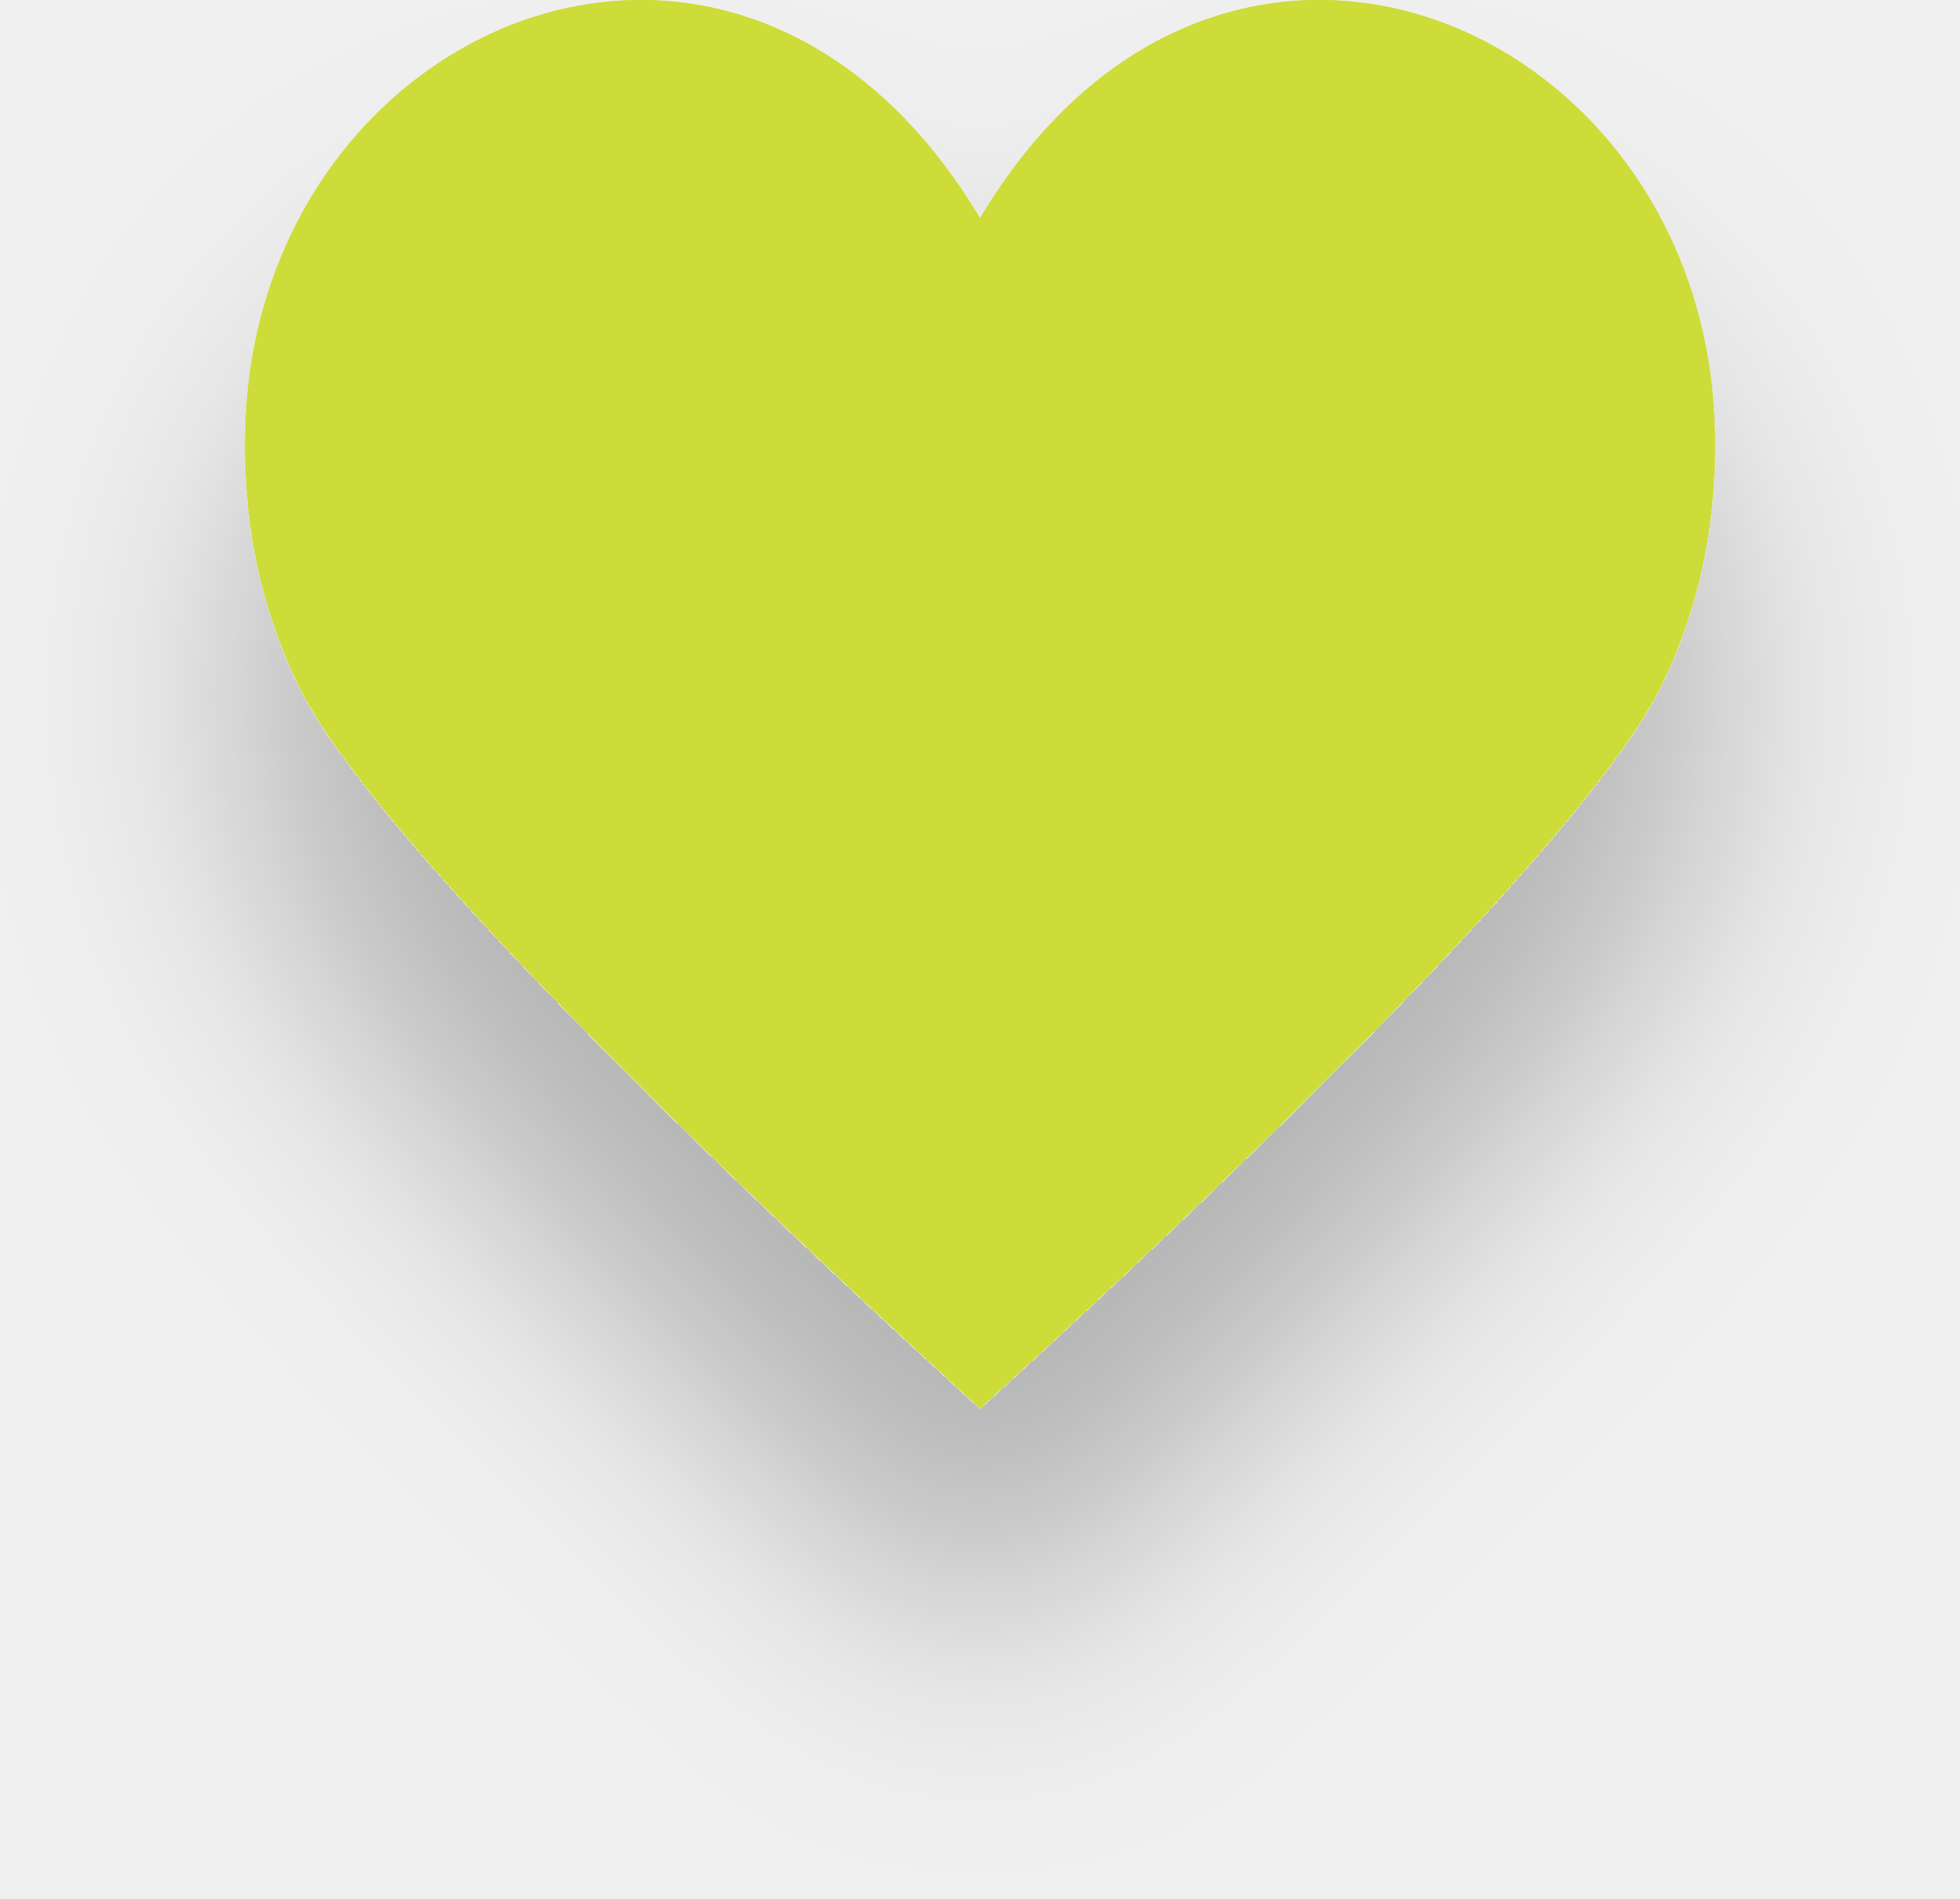
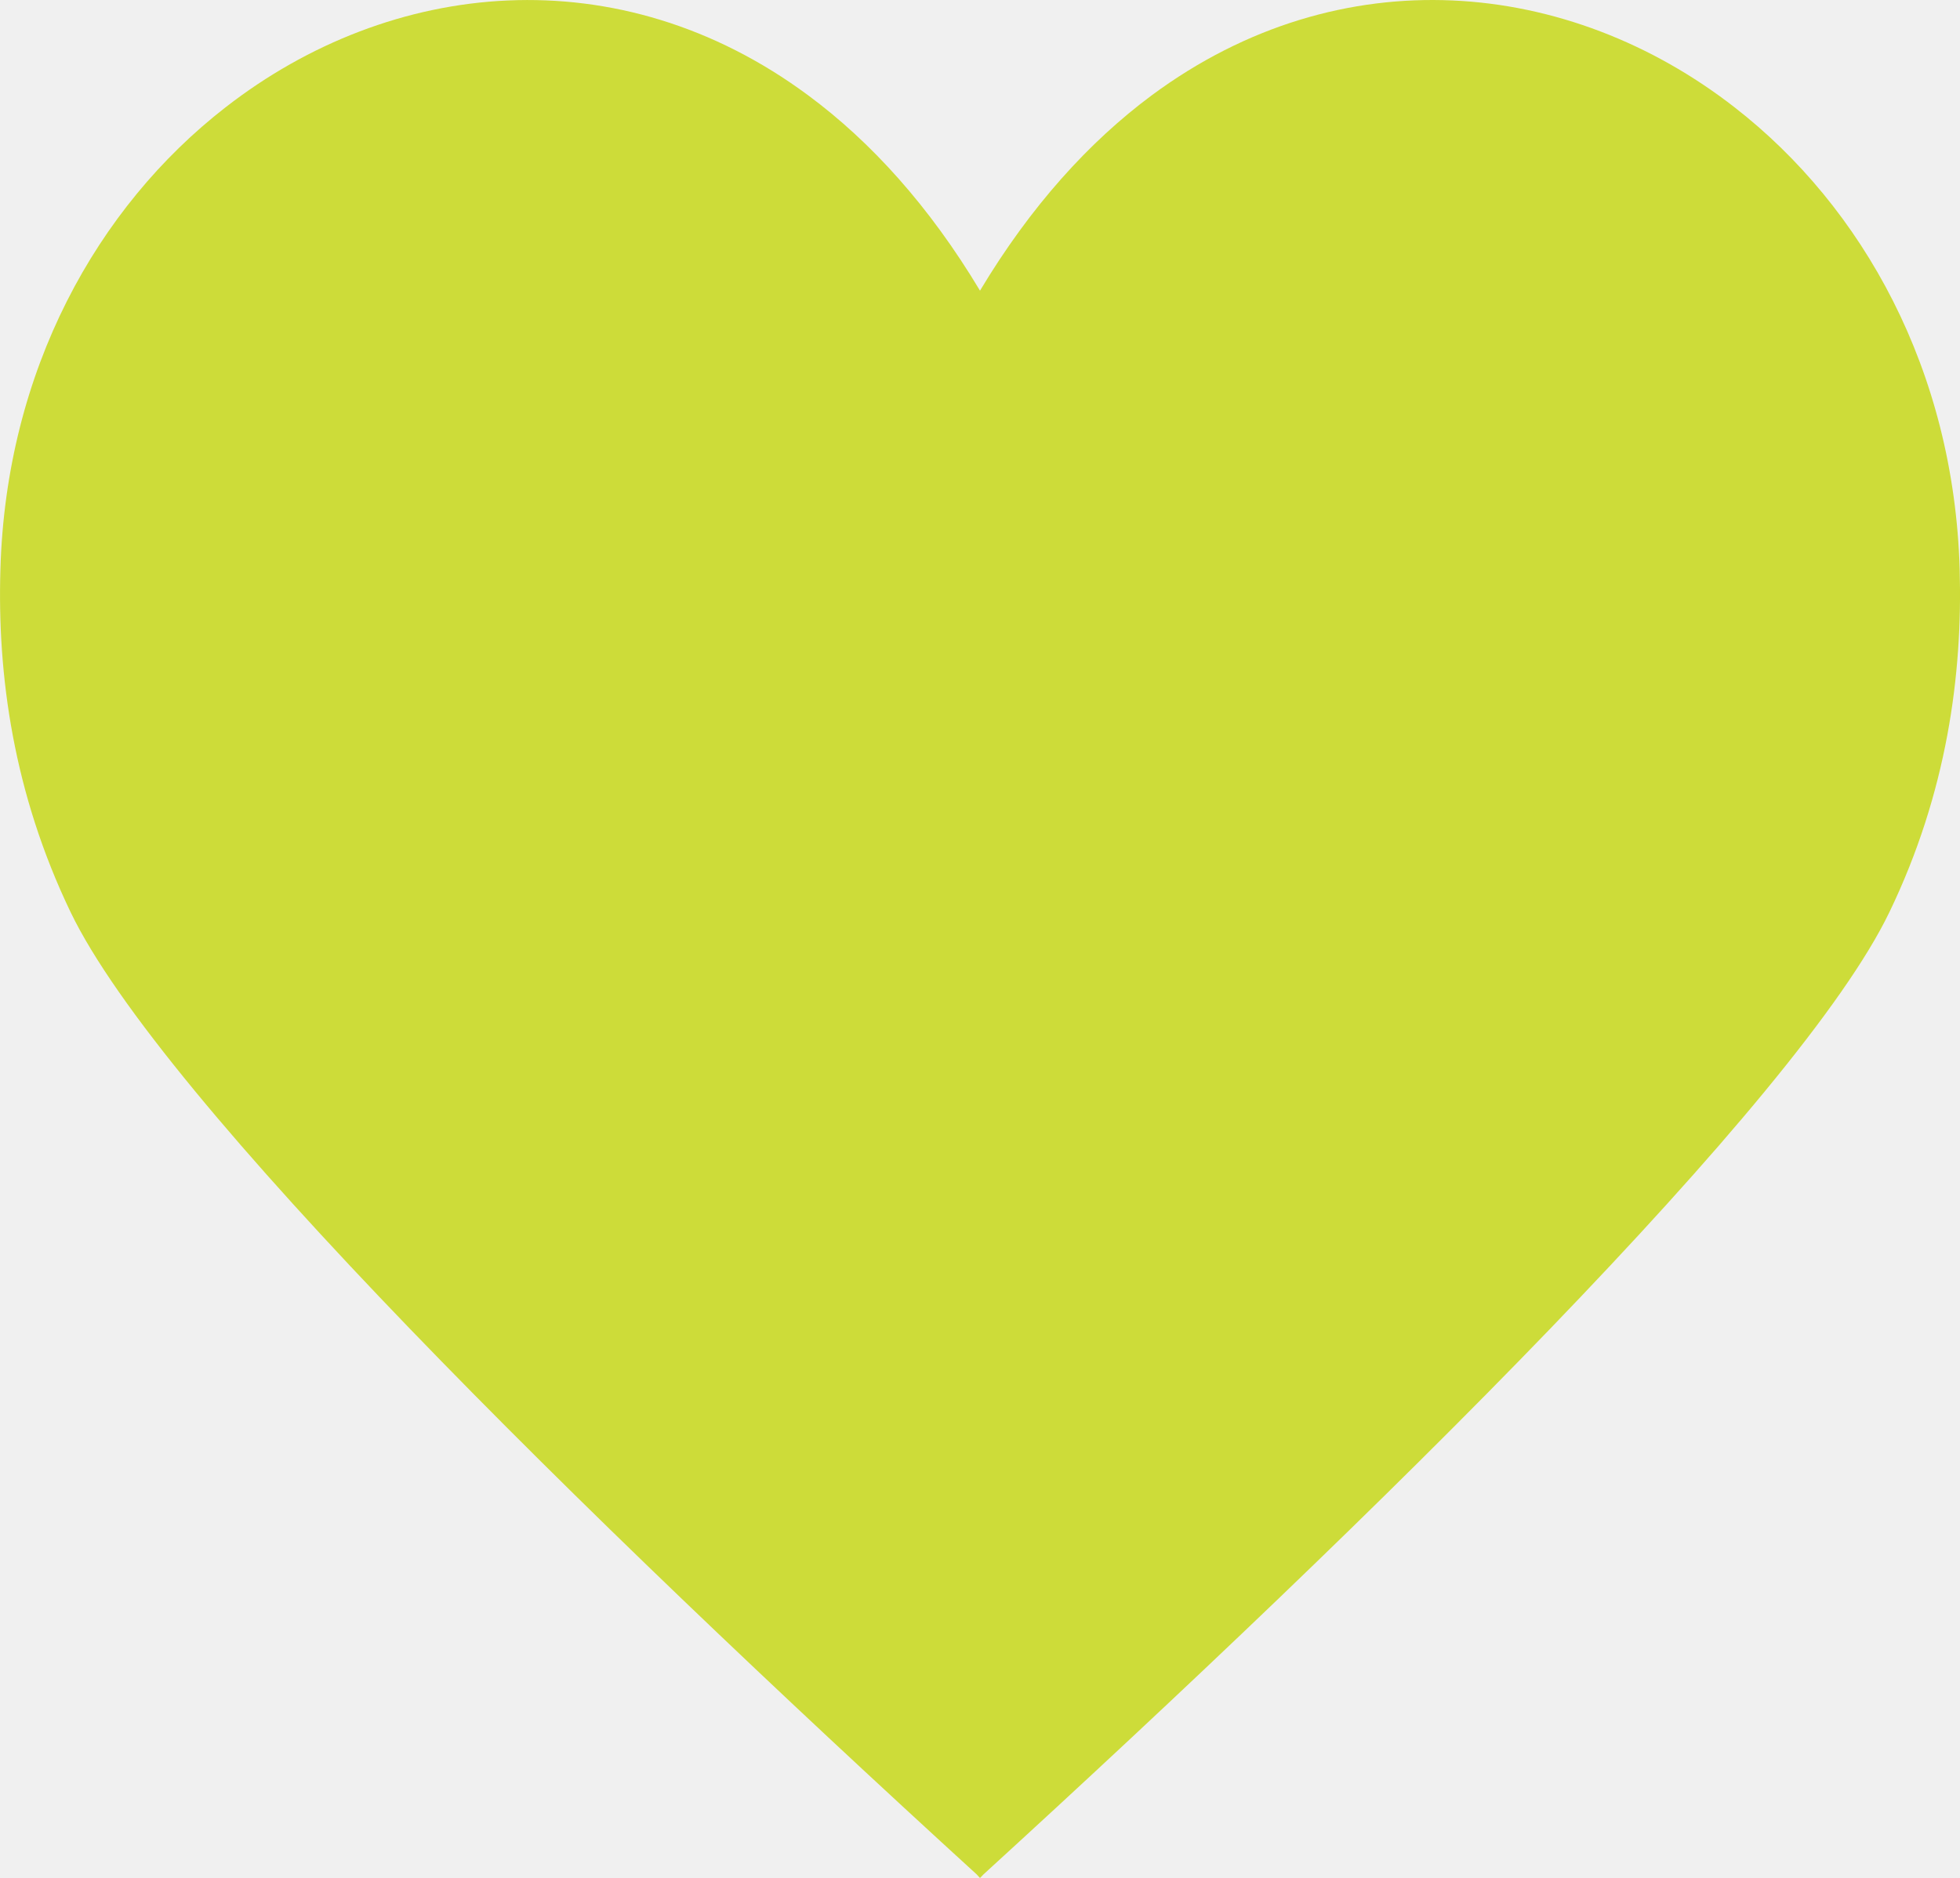
- <svg xmlns="http://www.w3.org/2000/svg" width="32" height="31" viewBox="0 0 32 31" fill="none">
-   <g filter="url(#filter0_d_578_8)">
-     <mask id="path-1-inside-1_578_8" fill="white">
-       <path d="M27.996 6.974C27.926 4.539 26.813 2.537 25.239 1.314C23.214 -0.262 20.423 -0.551 18.102 1.168C17.337 1.737 16.62 2.525 16 3.56C15.38 2.525 14.665 1.737 13.898 1.169C11.578 -0.551 8.787 -0.262 6.761 1.315C5.186 2.538 4.074 4.54 4.005 6.975C3.966 8.268 4.163 9.711 4.864 11.171C5.966 13.463 11.142 18.558 15.96 22.958L15.998 23L16 22.998L16.002 23L16.042 22.958C20.858 18.559 26.033 13.464 27.136 11.171C27.839 9.711 28.033 8.267 27.996 6.974Z" />
-     </mask>
-     <path d="M27.996 6.974C27.926 4.539 26.813 2.537 25.239 1.314C23.214 -0.262 20.423 -0.551 18.102 1.168C17.337 1.737 16.62 2.525 16 3.56C15.38 2.525 14.665 1.737 13.898 1.169C11.578 -0.551 8.787 -0.262 6.761 1.315C5.186 2.538 4.074 4.54 4.005 6.975C3.966 8.268 4.163 9.711 4.864 11.171C5.966 13.463 11.142 18.558 15.96 22.958L15.998 23L16 22.998L16.002 23L16.042 22.958C20.858 18.559 26.033 13.464 27.136 11.171C27.839 9.711 28.033 8.267 27.996 6.974Z" fill="#CDDC39" />
-     <path d="M27.996 6.974L-81.959 10.126L-81.959 10.128L27.996 6.974ZM25.239 1.314L-42.316 88.126L-42.292 88.144L-42.269 88.162L25.239 1.314ZM18.102 1.168L-47.379 -87.219L-47.452 -87.164L-47.526 -87.11L18.102 1.168ZM16 3.56L-78.378 60.065L16 217.7L110.378 60.065L16 3.56ZM13.898 1.169L-51.61 89.536L-51.599 89.544L-51.588 89.552L13.898 1.169ZM6.761 1.315L74.24 88.186L74.281 88.154L74.323 88.121L6.761 1.315ZM4.005 6.975L113.957 10.221L113.958 10.175L113.959 10.127L4.005 6.975ZM4.864 11.171L-94.283 58.814L-94.278 58.825L-94.273 58.835L4.864 11.171ZM15.96 22.958L97.29 -51.106L93.882 -54.848L90.144 -58.262L15.96 22.958ZM15.998 23L-65.332 97.064L12.736 182.791L94.238 100.321L15.998 23ZM16 22.998L94.222 -54.342L15.981 -133.475L-62.24 -54.323L16 22.998ZM16.002 23L-62.219 100.339L18.145 181.621L96.285 98.198L16.002 23ZM16.042 22.958L-58.142 -58.263L-61.309 -55.37L-64.241 -52.24L16.042 22.958ZM27.136 11.171L-71.982 -36.533L-71.987 -36.523L-71.991 -36.513L27.136 11.171ZM137.95 3.821C136.947 -31.177 120.473 -63.983 92.747 -85.535L-42.269 88.162C-66.847 69.058 -81.095 40.255 -81.959 10.126L137.95 3.821ZM92.794 -85.498C56.539 -113.711 -0.762 -121.755 -47.379 -87.219L83.583 89.555C41.607 120.653 -10.11 113.187 -42.316 88.126L92.794 -85.498ZM-47.526 -87.11C-61.057 -77.05 -71.153 -65.011 -78.378 -52.945L110.378 60.065C104.393 70.062 95.73 80.525 83.731 89.446L-47.526 -87.11ZM110.378 -52.945C103.19 -64.951 93.073 -77.071 79.384 -87.214L-51.588 89.552C-63.744 80.546 -72.429 70.001 -78.378 60.065L110.378 -52.945ZM79.406 -87.198C32.769 -121.771 -24.553 -113.704 -60.8 -85.492L74.323 88.121C42.127 113.18 -9.614 120.669 -51.61 89.536L79.406 -87.198ZM-60.718 -85.556C-88.498 -63.978 -104.948 -31.143 -105.95 3.822L113.959 10.127C113.096 40.223 98.87 69.054 74.24 88.186L-60.718 -85.556ZM-105.948 3.728C-106.392 18.788 -104.101 38.383 -94.283 58.814L104.011 -36.472C112.426 -18.96 114.325 -2.252 113.957 10.221L-105.948 3.728ZM-94.273 58.835C-87.99 71.902 -80.366 81.056 -78.522 83.294C-75.322 87.18 -72.291 90.422 -70.182 92.611C-65.877 97.076 -61.488 101.198 -58.225 104.178L90.144 -58.262C88.59 -59.682 87.983 -60.308 88.219 -60.063C88.295 -59.984 89.524 -58.721 91.293 -56.573C92.202 -55.469 93.784 -53.491 95.652 -50.816C97.277 -48.488 100.642 -43.48 104.001 -36.493L-94.273 58.835ZM-65.37 97.022L-65.332 97.064L97.328 -51.064L97.29 -51.106L-65.37 97.022ZM94.238 100.321L94.24 100.318L-62.24 -54.323L-62.242 -54.321L94.238 100.321ZM-62.222 100.337L-62.219 100.339L94.224 -54.339L94.222 -54.342L-62.222 100.337ZM96.285 98.198L96.324 98.156L-64.241 -52.24L-64.28 -52.198L96.285 98.198ZM90.225 104.179C93.491 101.195 97.882 97.073 102.187 92.606C104.297 90.416 107.327 87.175 110.526 83.29C112.372 81.049 119.986 71.905 126.263 58.855L-71.991 -36.513C-68.636 -43.489 -65.276 -48.489 -63.652 -50.815C-61.786 -53.488 -60.205 -55.465 -59.297 -56.568C-57.529 -58.714 -56.301 -59.977 -56.224 -60.057C-55.986 -60.303 -56.592 -59.678 -58.142 -58.263L90.225 104.179ZM126.254 58.875C136.15 38.314 138.377 18.677 137.95 3.82L-81.959 10.128C-82.311 -2.143 -80.472 -18.891 -71.982 -36.533L126.254 58.875Z" fill="#CDDC39" mask="url(#path-1-inside-1_578_8)" />
-   </g>
-   <defs>
-     <filter id="filter0_d_578_8" x="0" y="0" width="32" height="31" filterUnits="userSpaceOnUse" color-interpolation-filters="sRGB">
-       <feFlood flood-opacity="0" result="BackgroundImageFix" />
-       <feColorMatrix in="SourceAlpha" type="matrix" values="0 0 0 0 0 0 0 0 0 0 0 0 0 0 0 0 0 0 127 0" result="hardAlpha" />
-       <feOffset dy="4" />
-       <feGaussianBlur stdDeviation="2" />
-       <feComposite in2="hardAlpha" operator="out" />
-       <feColorMatrix type="matrix" values="0 0 0 0 0 0 0 0 0 0 0 0 0 0 0 0 0 0 0.25 0" />
-       <feBlend mode="normal" in2="BackgroundImageFix" result="effect1_dropShadow_578_8" />
-       <feBlend mode="normal" in="SourceGraphic" in2="effect1_dropShadow_578_8" result="shape" />
-     </filter>
-   </defs>
+ <svg xmlns="http://www.w3.org/2000/svg" width="24" height="23" viewBox="0 0 24 23" fill="none">
+   <path d="M23.996 6.974C23.926 4.539 22.813 2.537 21.239 1.314C19.214 -0.262 16.423 -0.551 14.102 1.168C13.336 1.737 12.62 2.525 12 3.56C11.38 2.525 10.665 1.737 9.898 1.169C7.578 -0.551 4.787 -0.262 2.761 1.315C1.186 2.538 0.074 4.54 0.005 6.975C-0.034 8.268 0.163 9.711 0.864 11.171C1.966 13.463 7.142 18.558 11.96 22.958L11.998 23L12 22.998L12.002 23L12.042 22.958C16.858 18.559 22.033 13.464 23.136 11.171C23.839 9.711 24.033 8.267 23.996 6.974Z" fill="#CDDC39" />
</svg>
